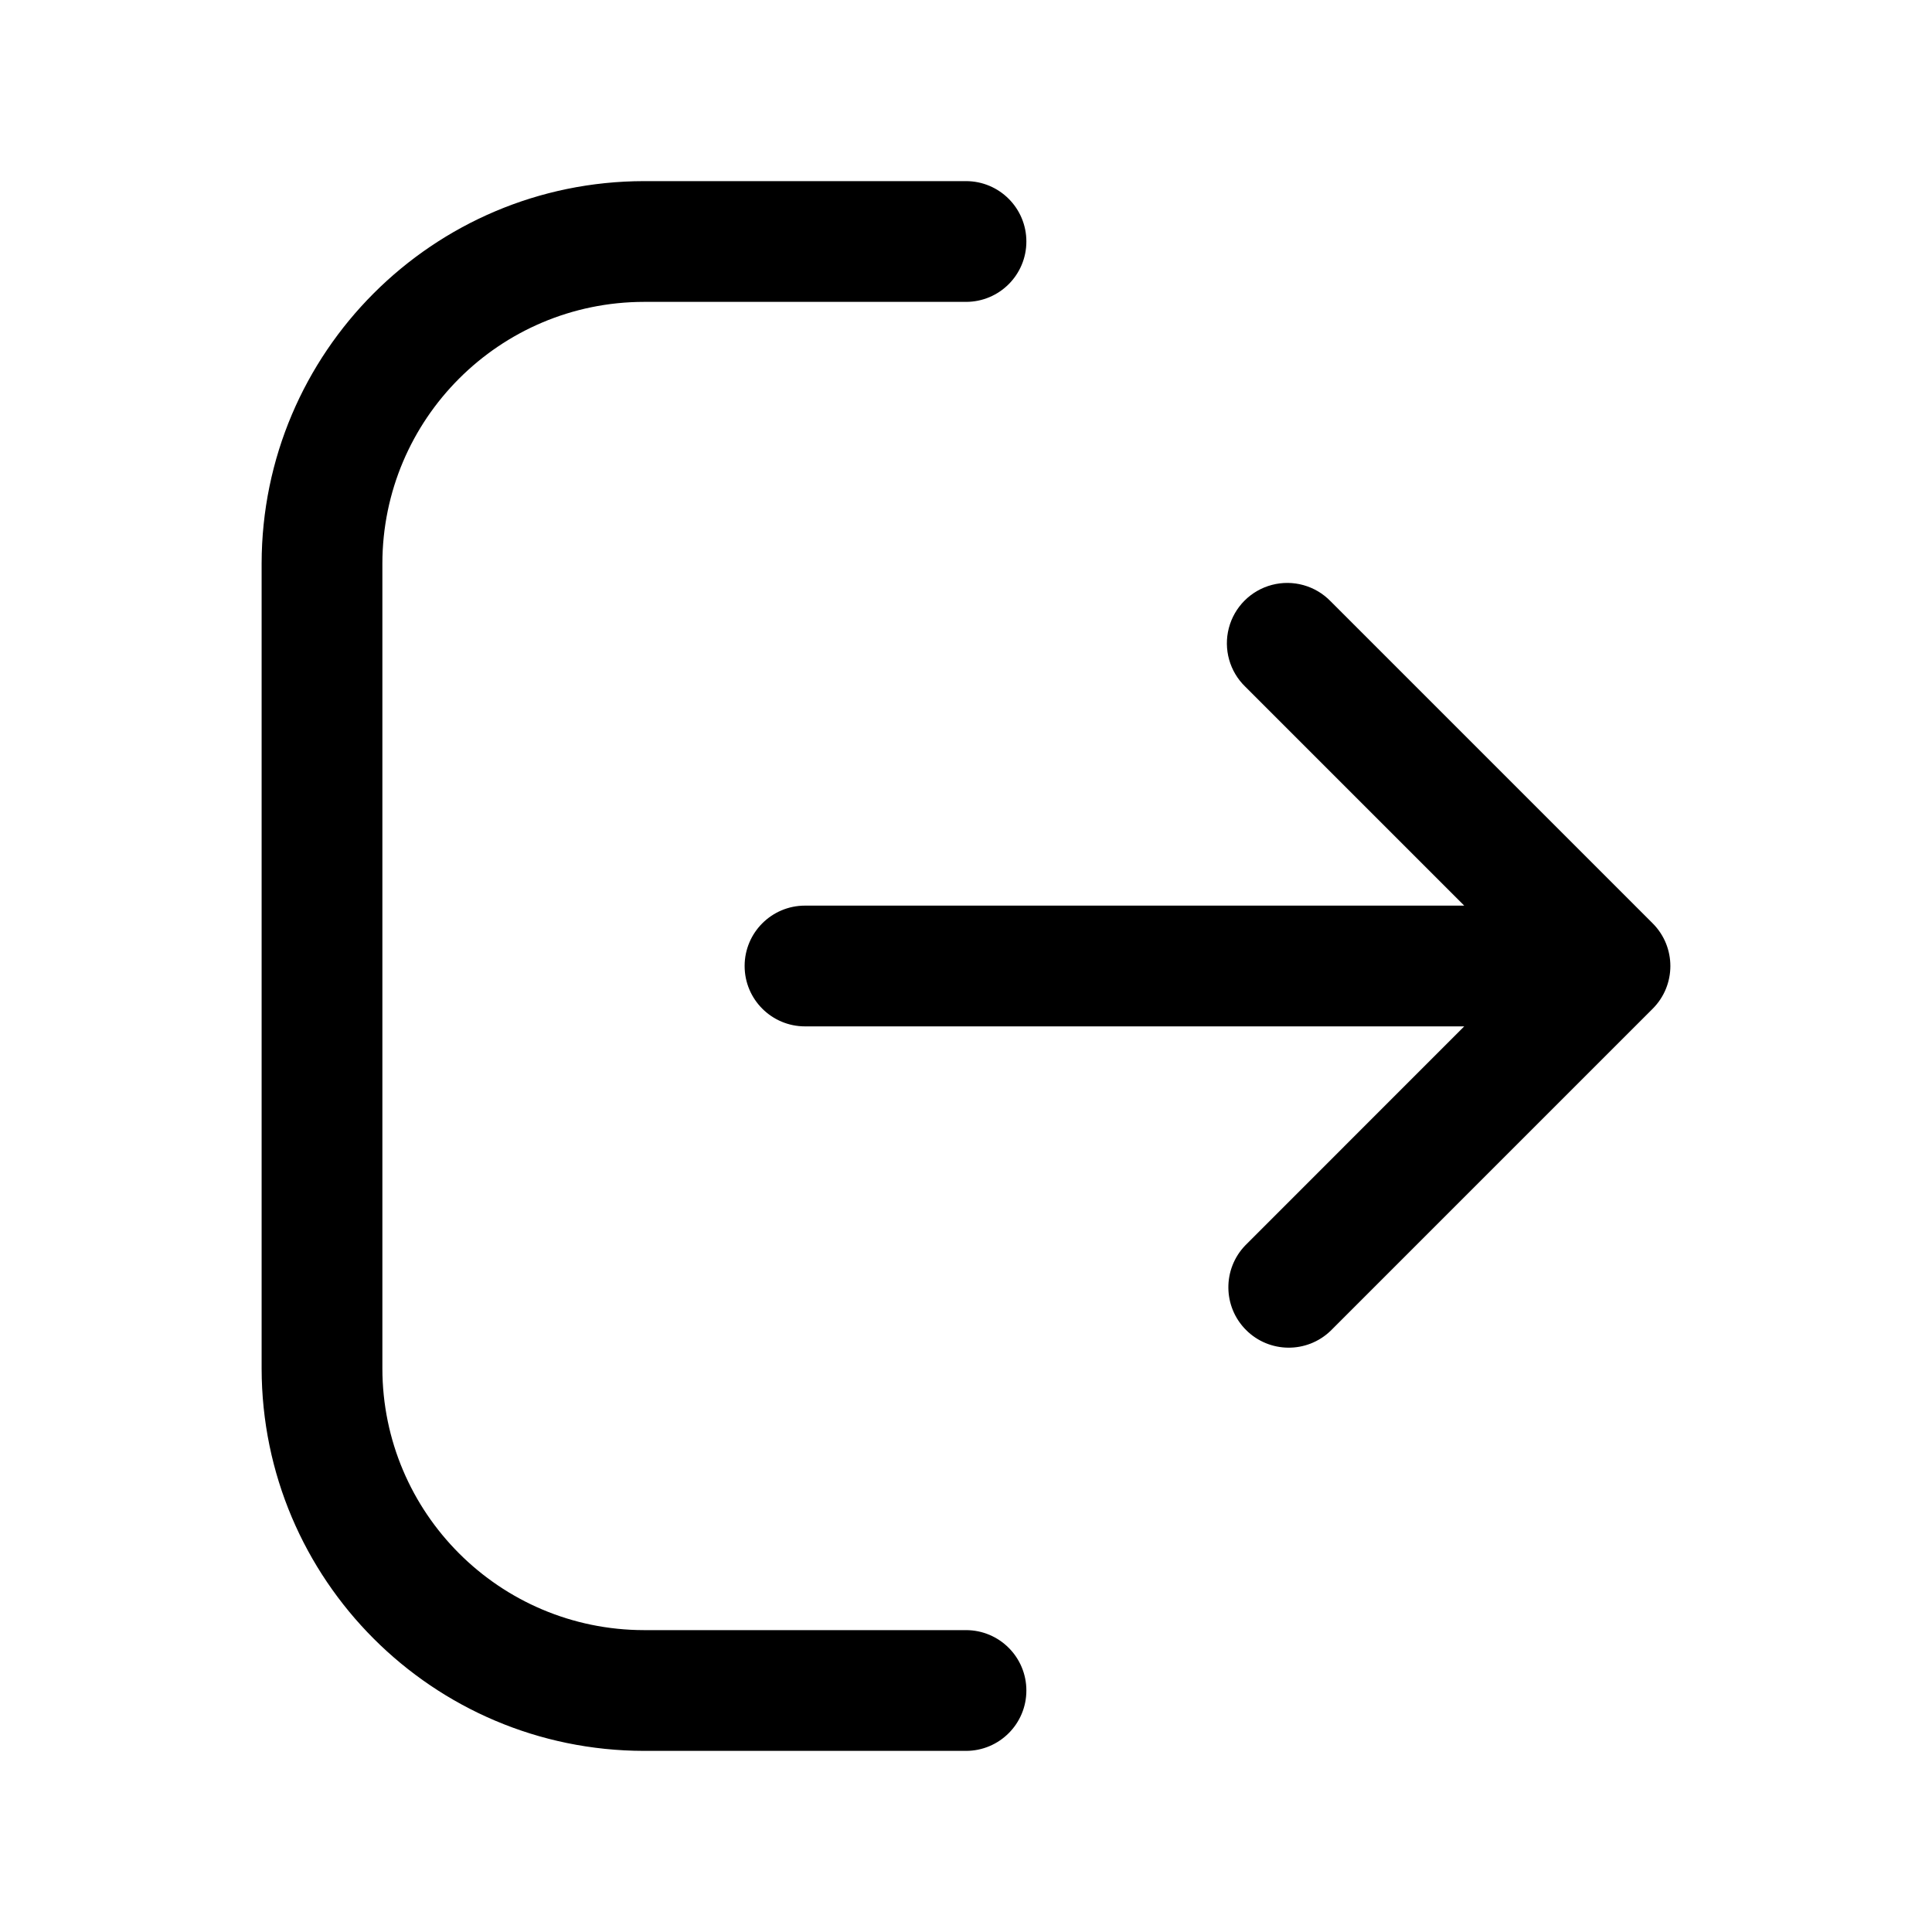
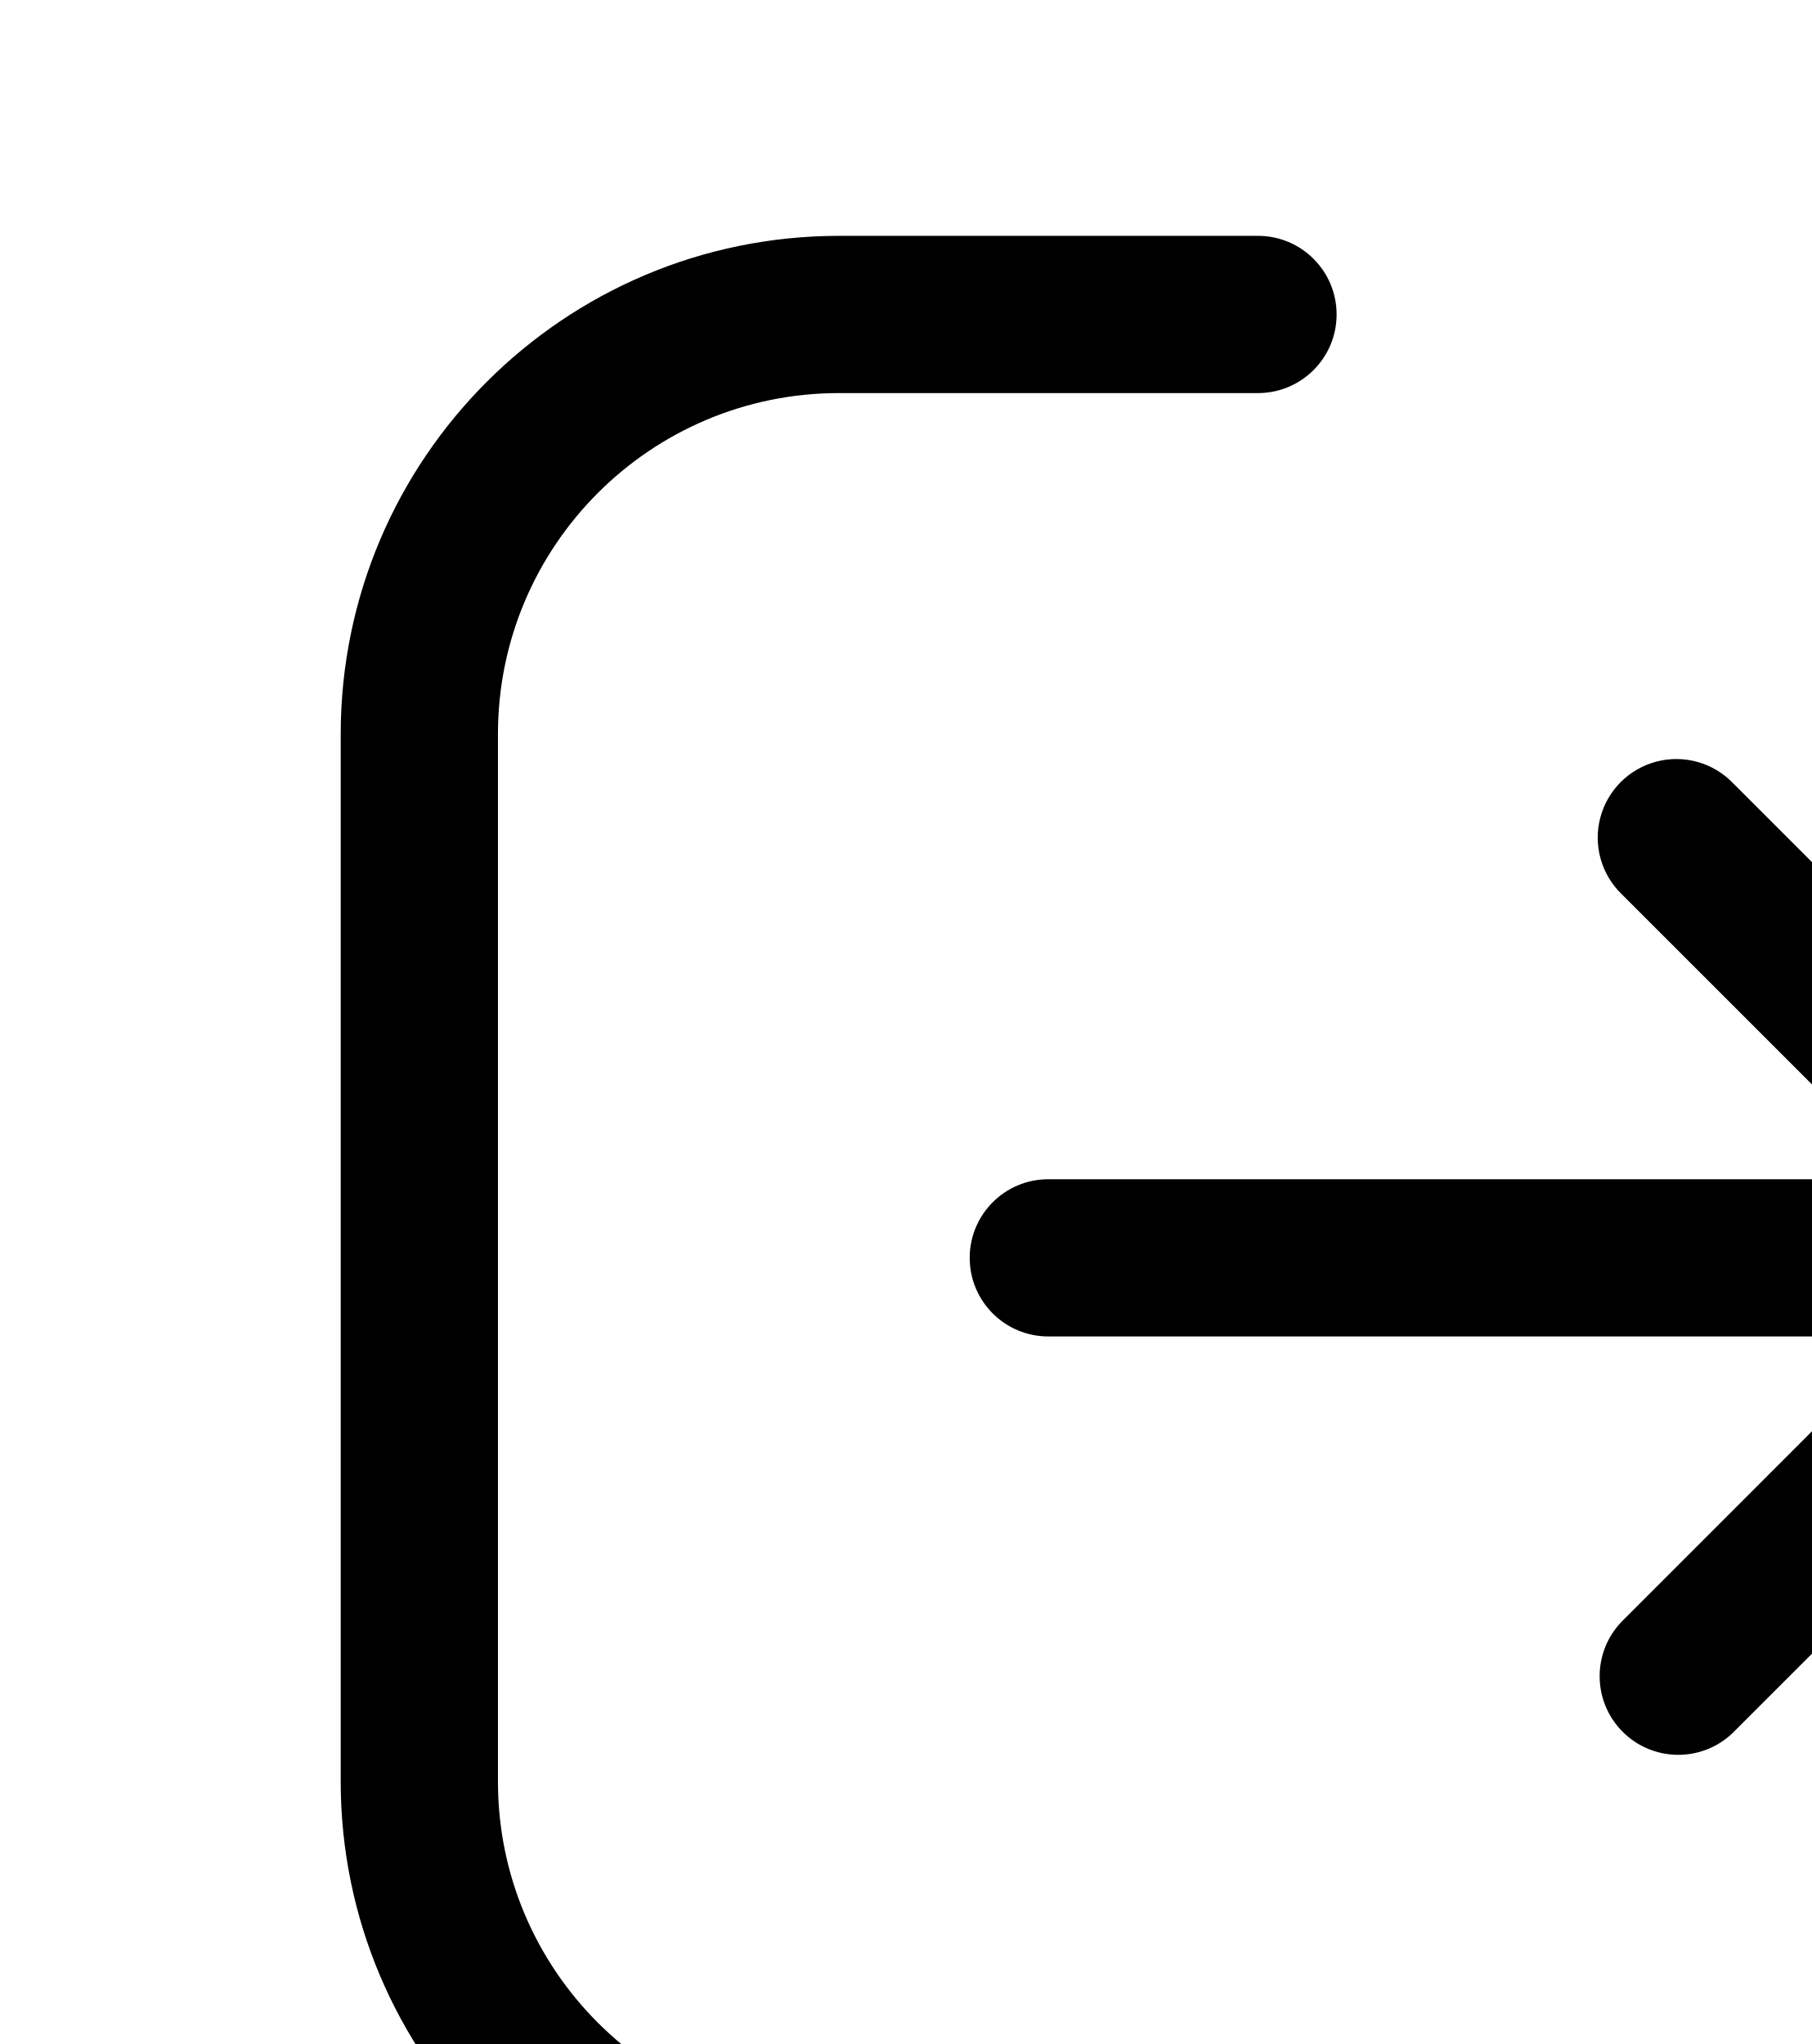
- <svg xmlns="http://www.w3.org/2000/svg" width="24" height="24">
+ <svg xmlns="http://www.w3.org/2000/svg">
  <path d="M12.75 21a.75.75 0 0 1-.75.75H8A4.756 4.756 0 0 1 3.25 17V7A4.756 4.756 0 0 1 8 2.25h4a.75.75 0 0 1 0 1.5H8A3.254 3.254 0 0 0 4.75 7v10A3.254 3.254 0 0 0 8 20.25h4a.75.75 0 0 1 .75.75Zm7.78-9.53-4-4a.75.75 0 1 0-1.06 1.061l2.719 2.719H10a.75.75 0 0 0 0 1.5h8.189l-2.719 2.72a.75.75 0 0 0 1.06 1.061l4-4a.75.75 0 0 0 0-1.061Z" />
</svg>
